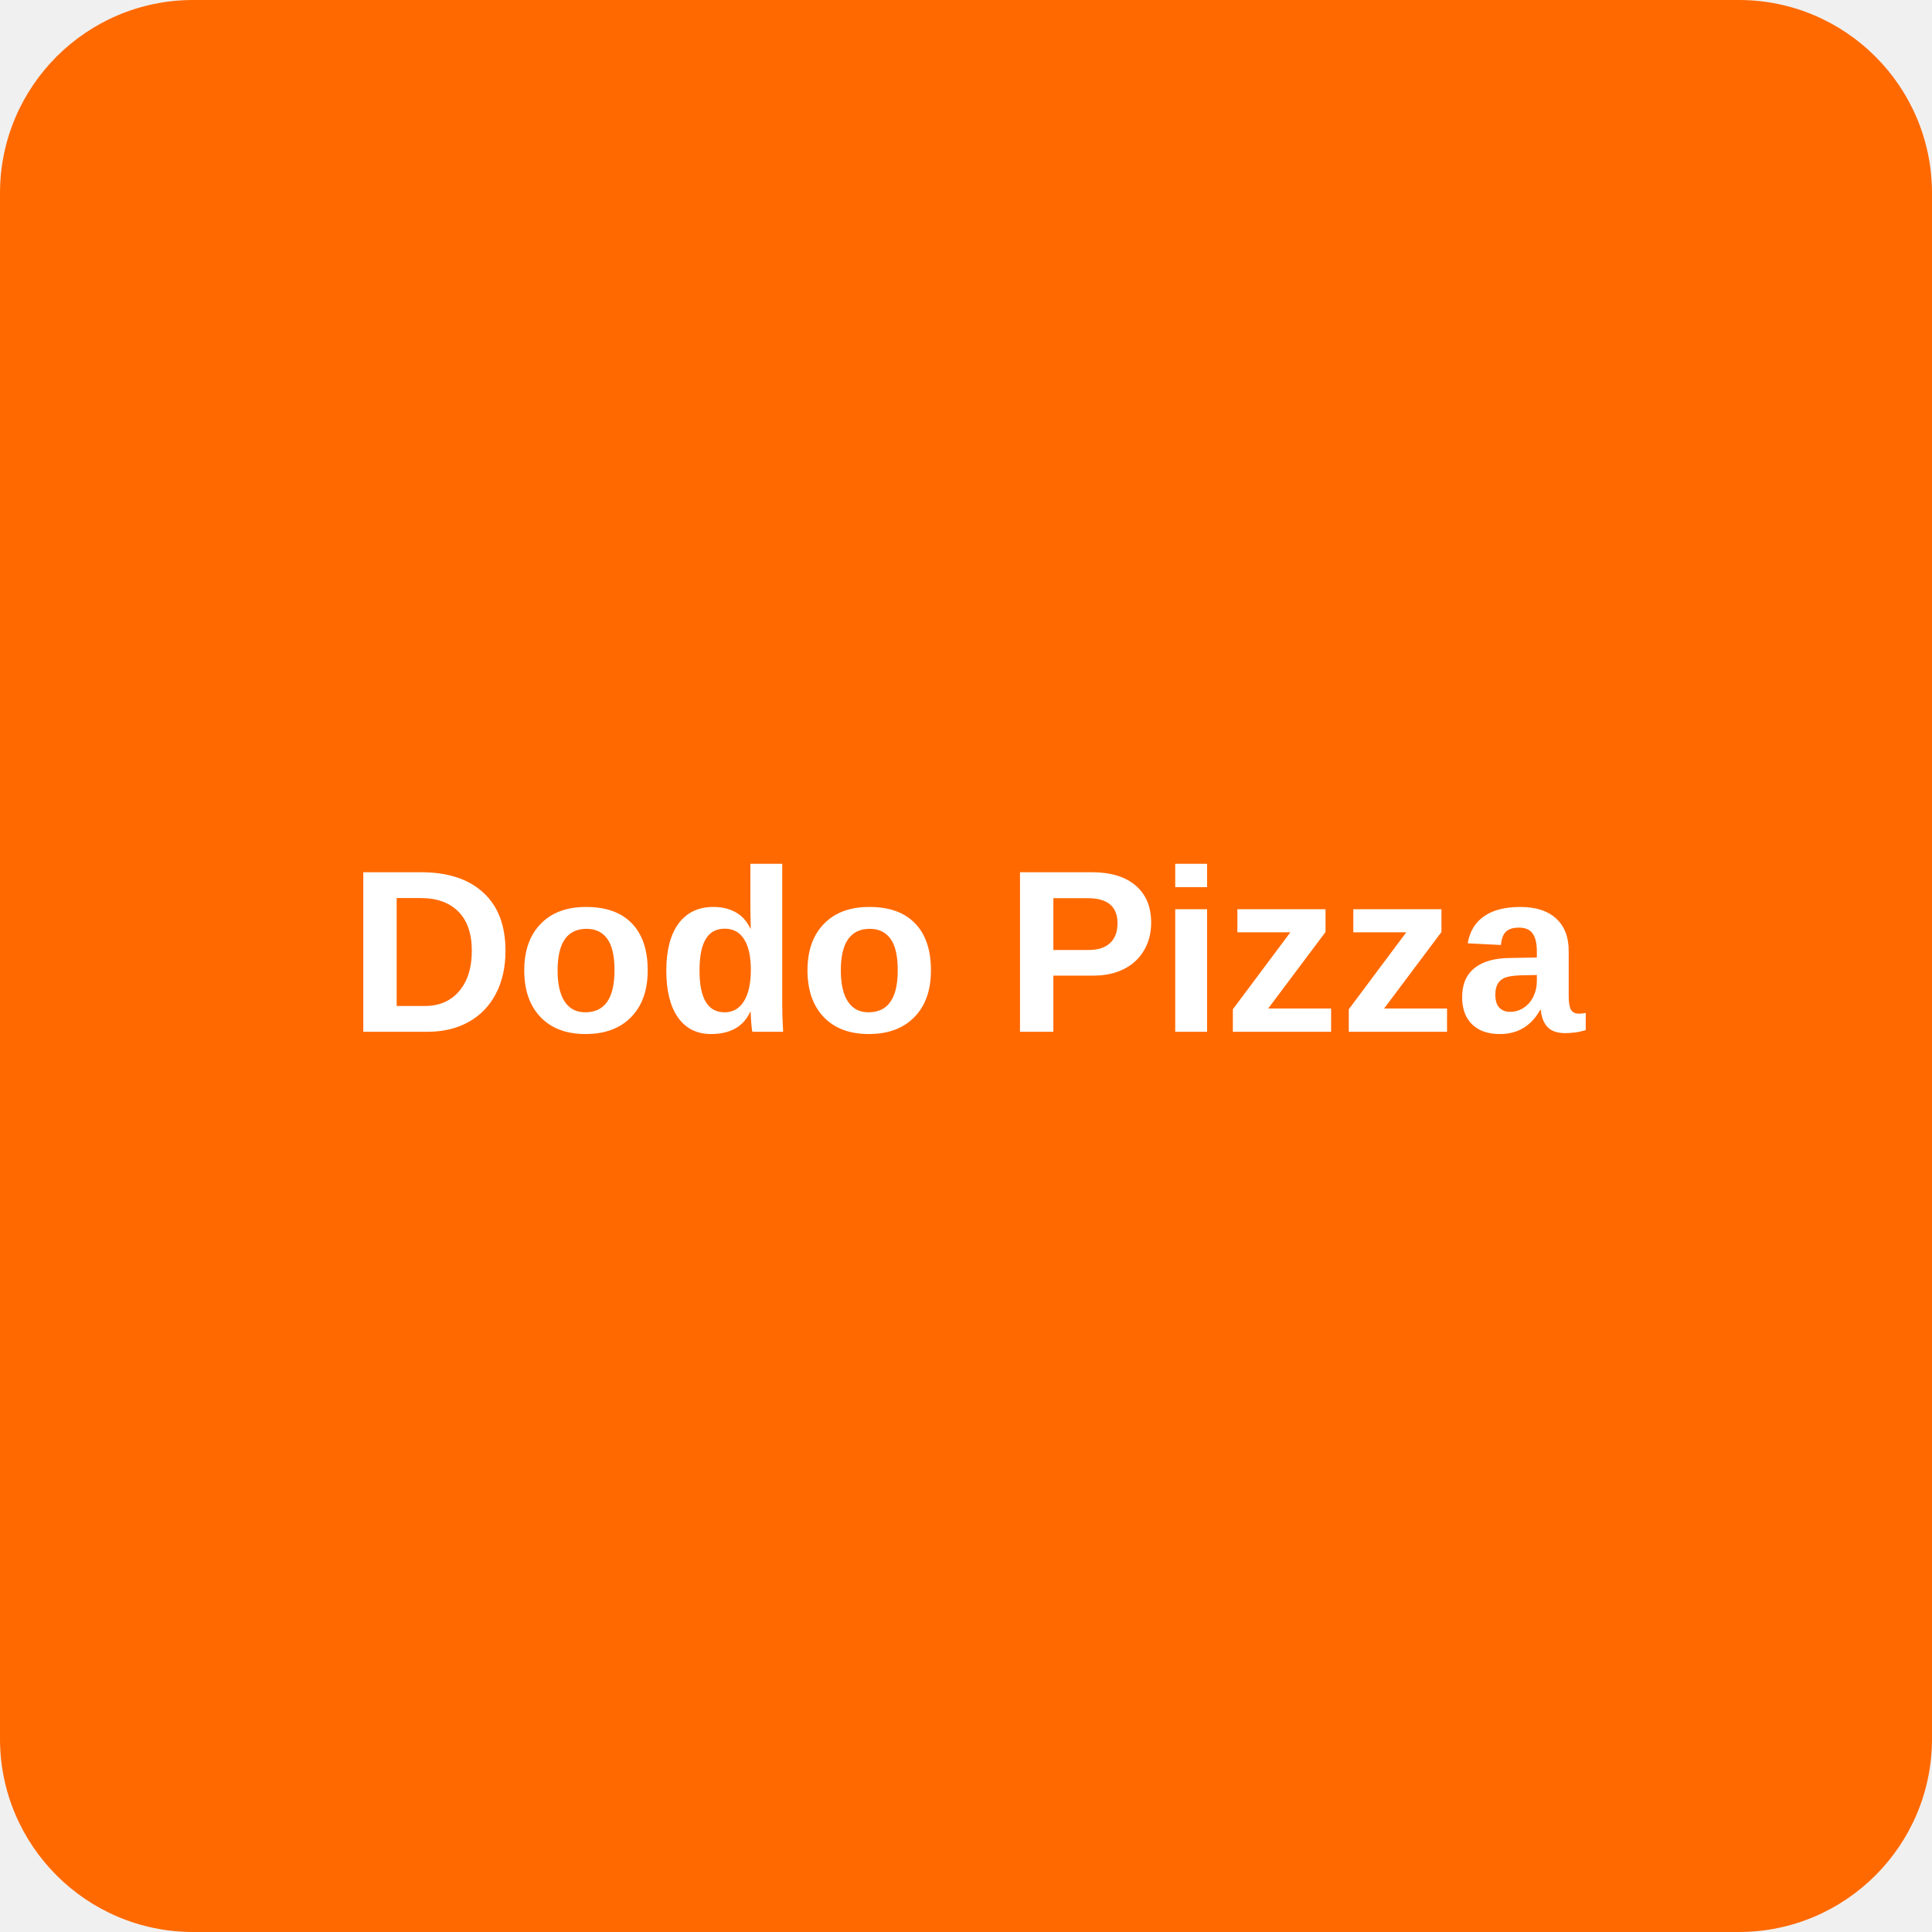
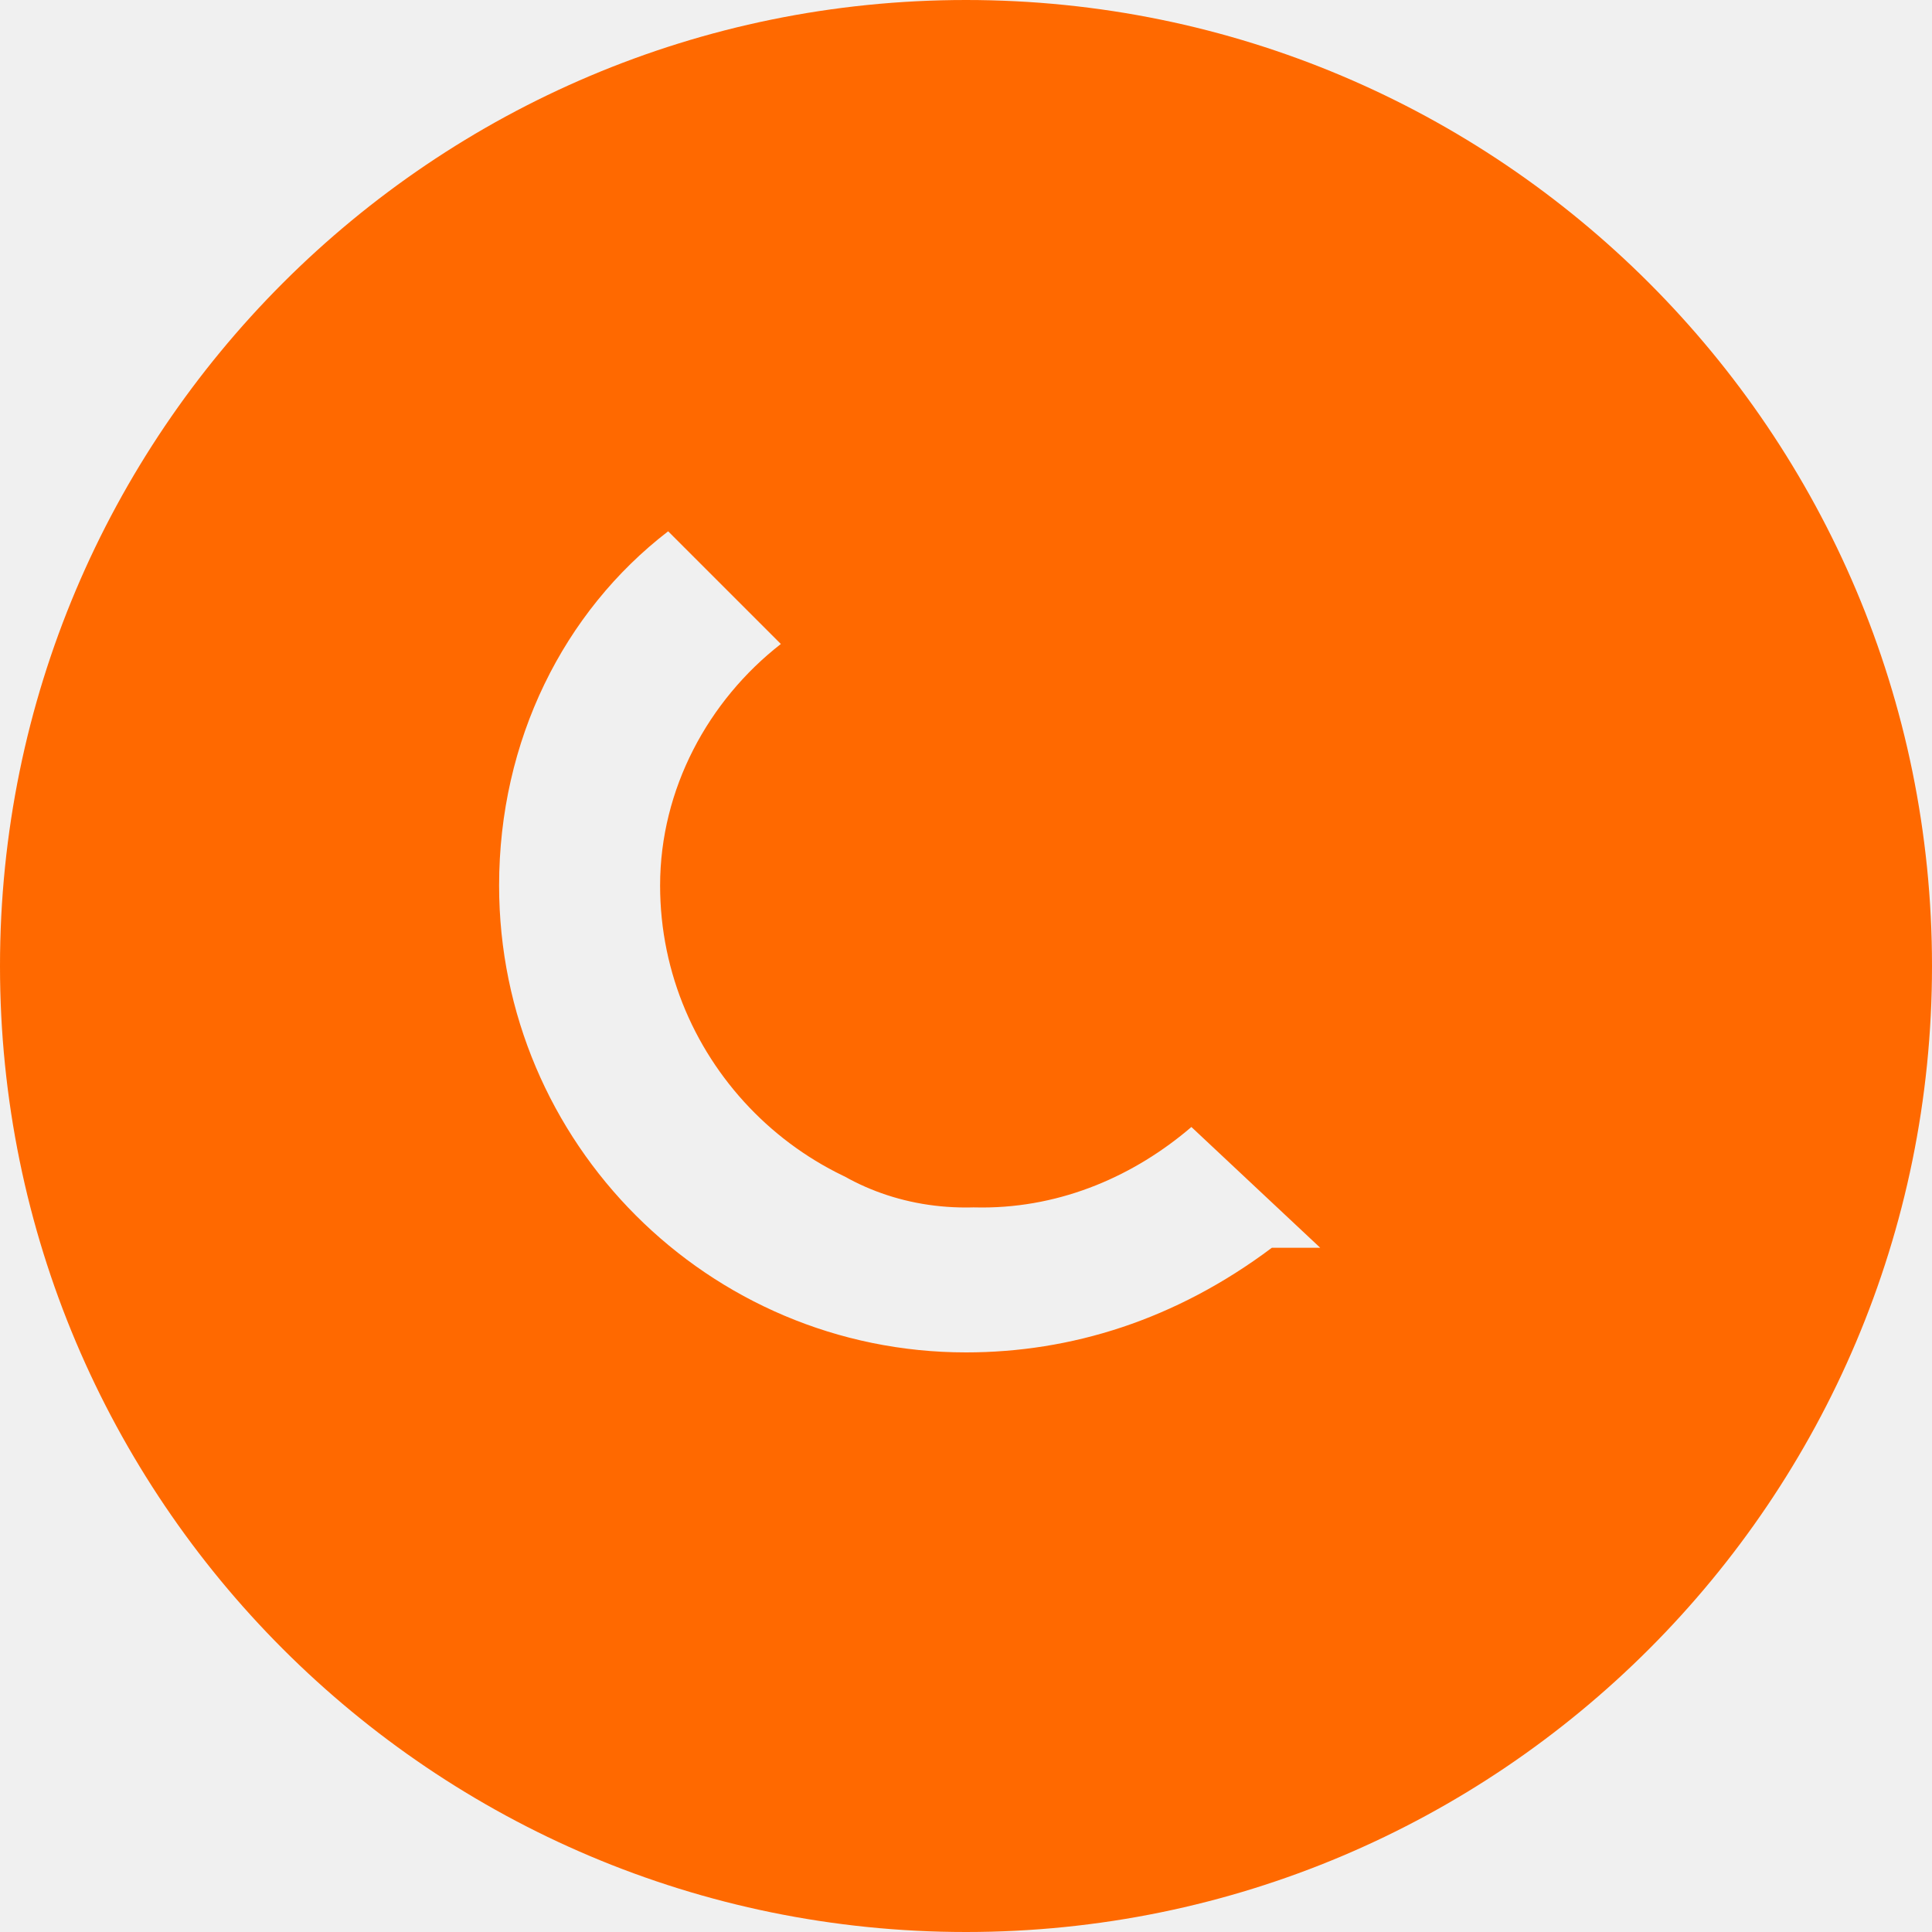
- <svg xmlns="http://www.w3.org/2000/svg" width="200" height="200" viewBox="0 0 200 200">
-   <rect width="100%" height="100%" fill="#ff6900" rx="20" />
-   <text x="50%" y="50%" dominant-baseline="middle" text-anchor="middle" font-family="Arial, sans-serif" font-weight="bold" font-size="24" fill="white">Dodo Pizza</text>
+ <svg xmlns="http://www.w3.org/2000/svg" role="img" viewBox="0 0 24 24">
+   <path fill="#FF6900" d="M12 0C5.373 0 0 5.373 0 12s5.373 12 12 12 12-5.373 12-12S18.627 0 12 0zm3.8 15.5c-1.2.9-2.5 1.3-3.8 1.3-3.2 0-5.8-2.6-5.8-5.8 0-1.8.8-3.4 2.1-4.4l1.4 1.4c-.9.7-1.5 1.8-1.5 3 0 2.2 1.8 4 4 4 1 0 1.9-.4 2.6-1l1.6 1.5zM12 9c-1.7 0-3 1.3-3 3s1.3 3 3 3 3-1.3 3-3-1.3-3-3-3z" />
</svg>
